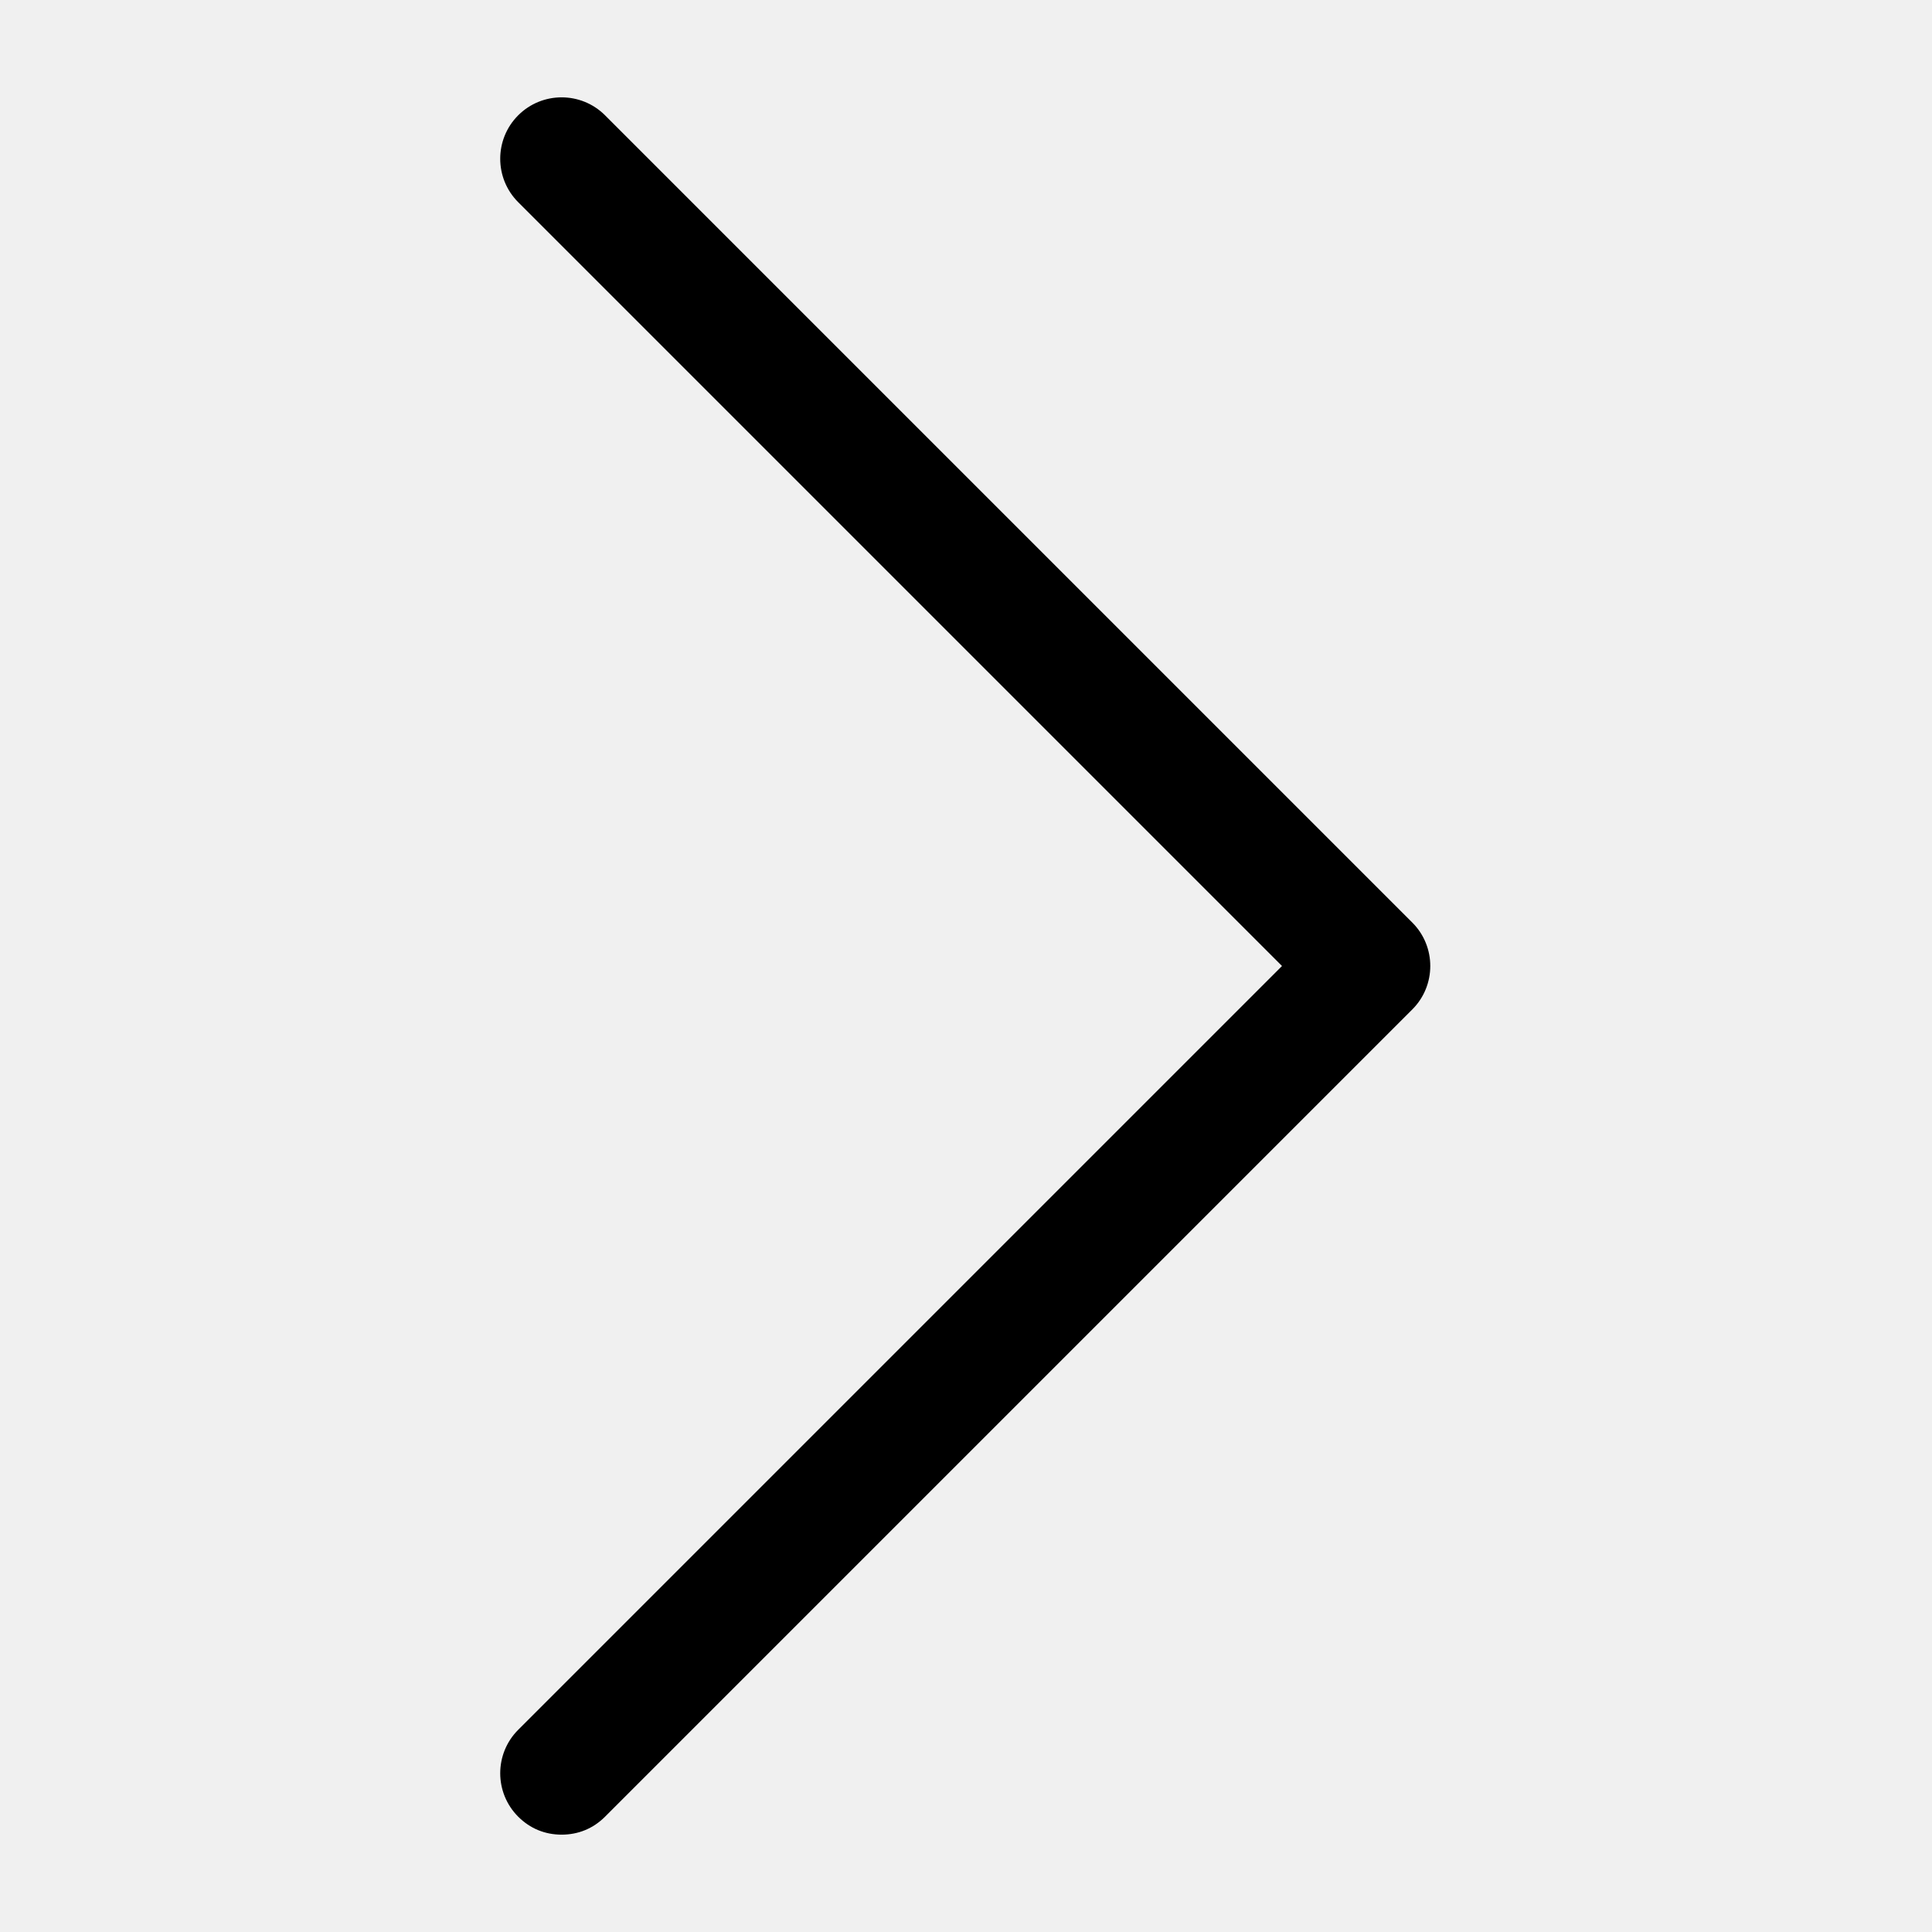
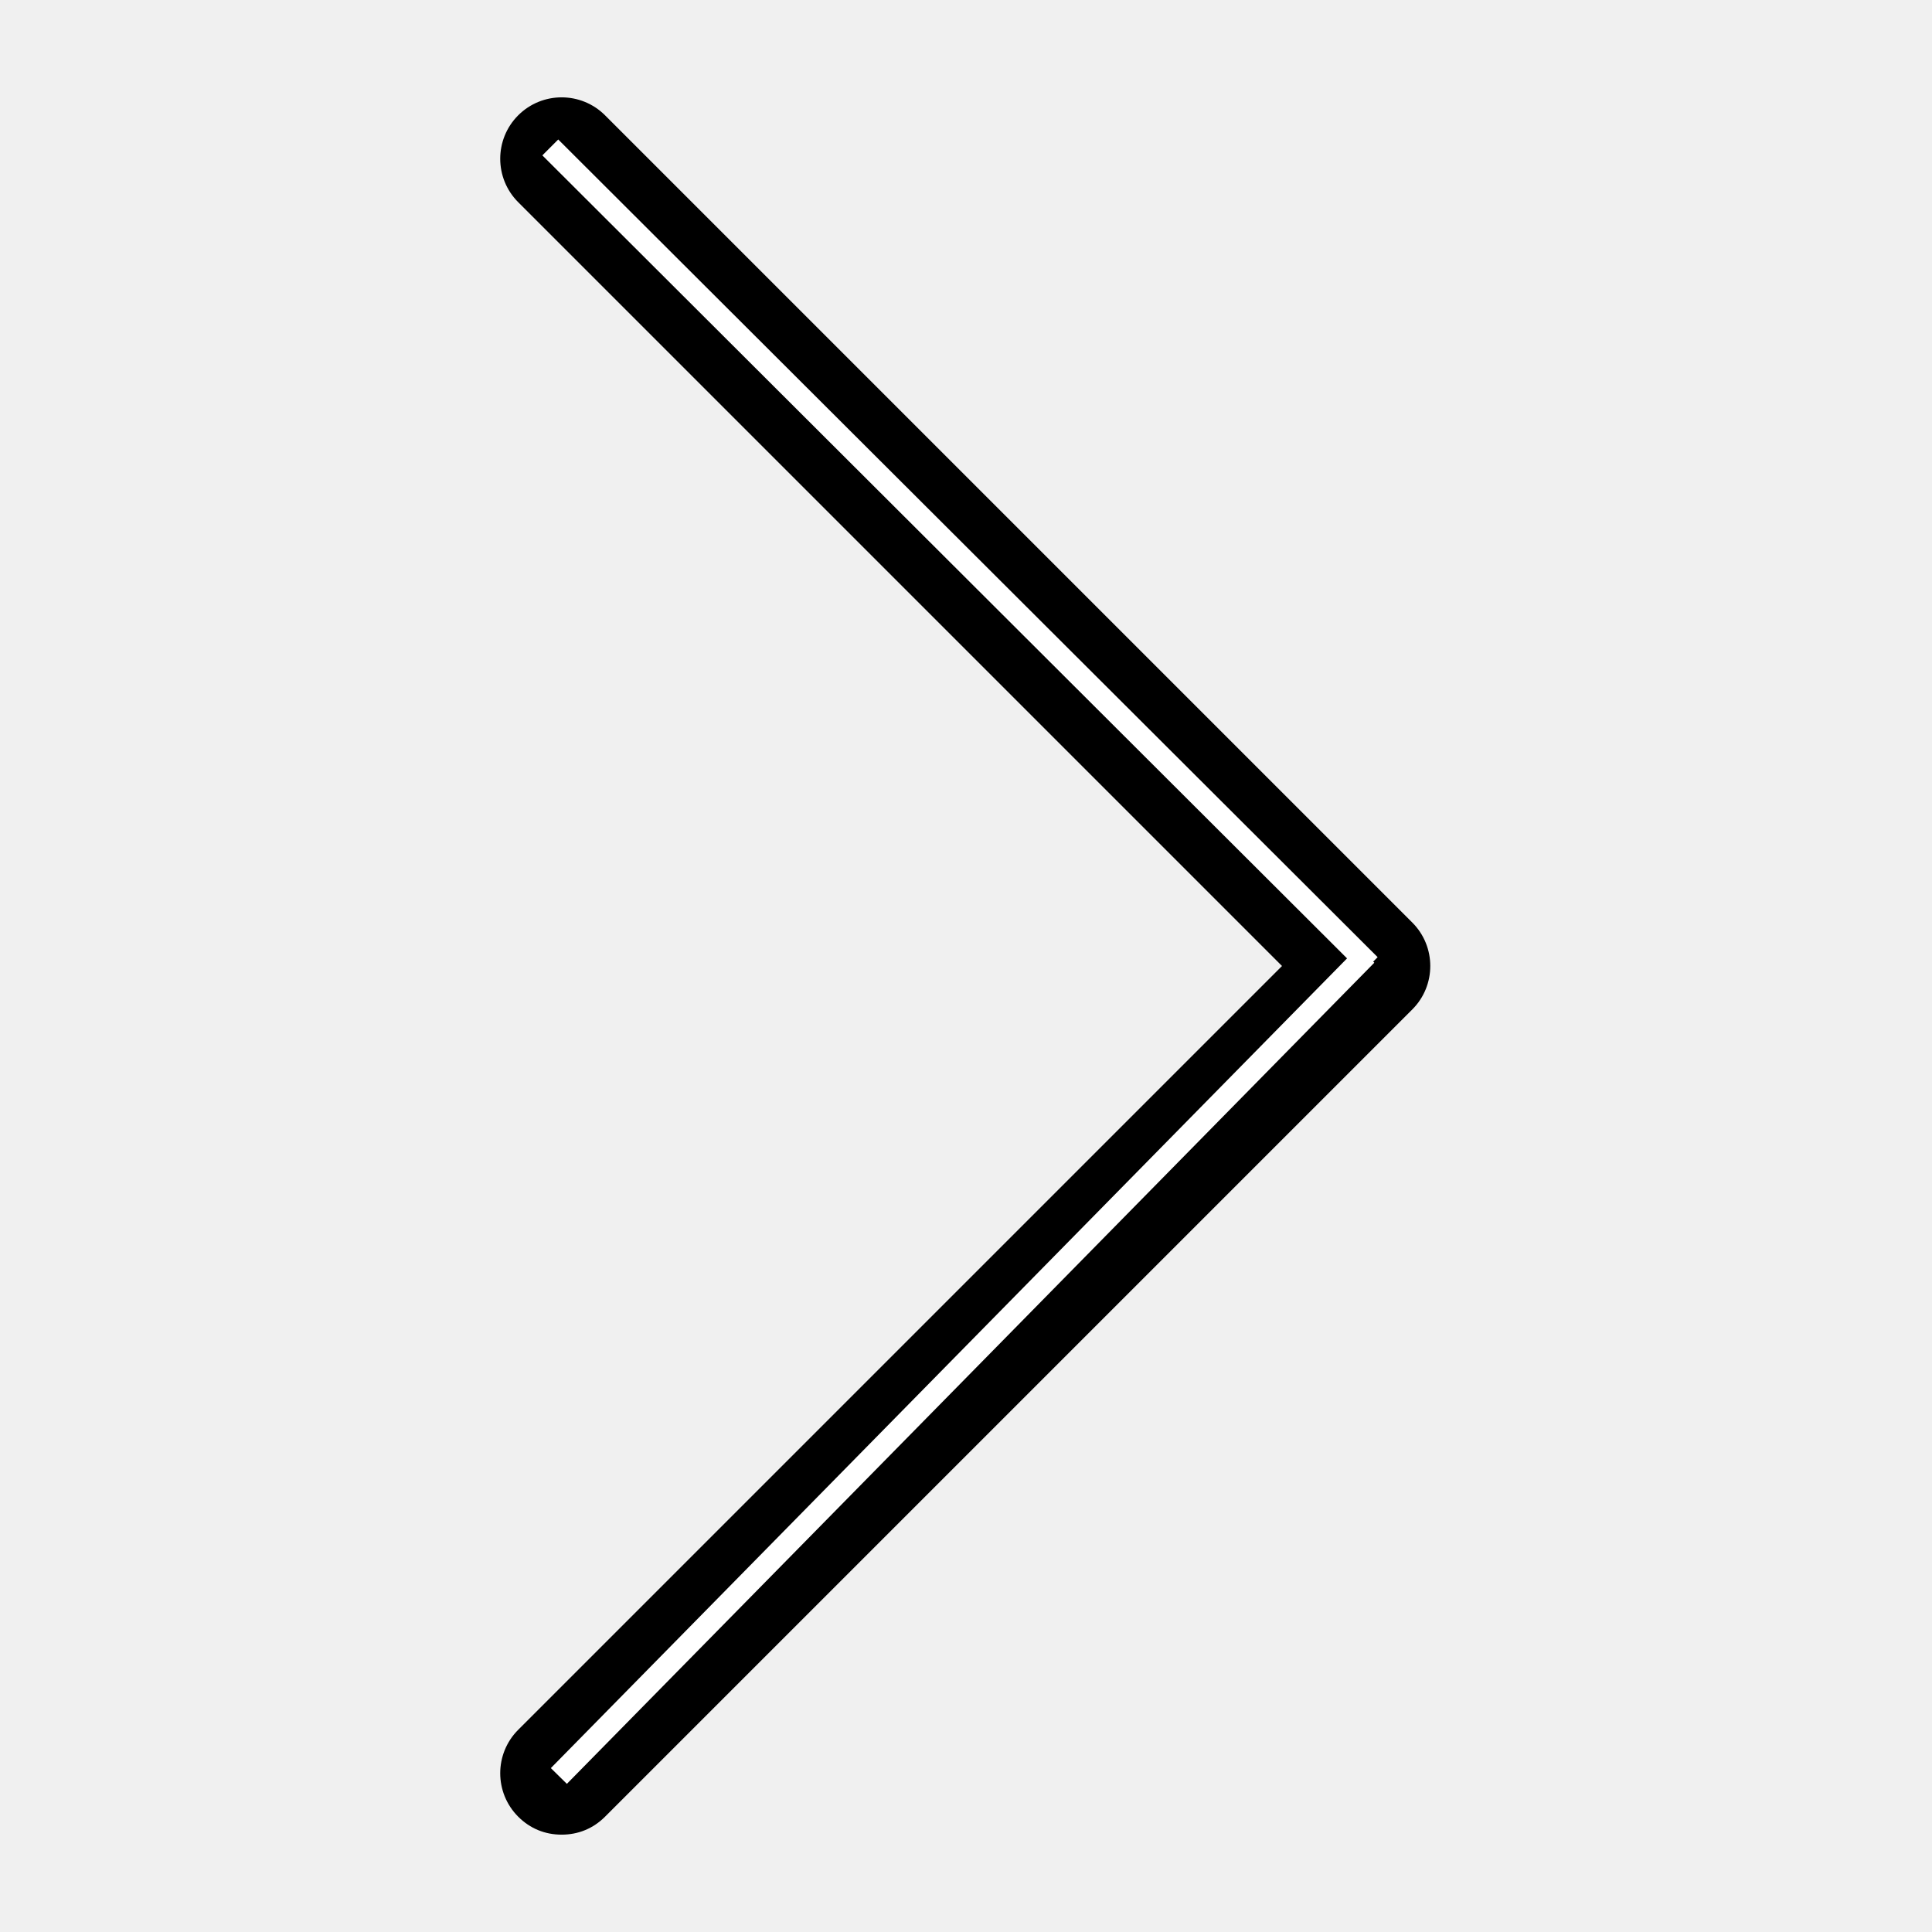
- <svg xmlns="http://www.w3.org/2000/svg" version="1.1" viewBox="0 0 129 129" enable-background="new 0 0 129 129">
+ <svg xmlns="http://www.w3.org/2000/svg" width="129" height="129">
  <g>
-     <path d="m40.4,121.3c-0.8,0.8-1.8,1.2-2.9,1.2s-2.1-0.4-2.9-1.2c-1.6-1.6-1.6-4.2 0-5.8l51-51-51-51c-1.6-1.6-1.6-4.2 0-5.8 1.6-1.6 4.2-1.6 5.8,0l53.9,53.9c1.6,1.6 1.6,4.2 0,5.8l-53.9,53.9z" />
+     <rect fill="none" id="canvas_background" height="402" width="582" y="-1" x="-1" />
+   </g>
+   <g>
+     <g id="svg_1">
+       <path id="svg_2" d="m40.4,121.3c-0.8,0.8 -1.8,1.2 -2.9,1.2s-2.1,-0.4 -2.9,-1.2c-1.6,-1.6 -1.6,-4.2 0,-5.8l51,-51l-51,-51c-1.6,-1.6 -1.6,-4.2 0,-5.8c1.6,-1.6 4.2,-1.6 5.8,0l53.9,53.9c1.6,1.6 1.6,4.2 0,5.8l-53.9,53.9z" />
+     </g>
+     <line stroke-linecap="undefined" stroke-linejoin="undefined" id="svg_7" y2="64.442" x2="91.456" y1="9.844" x1="36.743" stroke-width="1.5" stroke="#ffffff" fill="none" />
+     <line stroke-linecap="undefined" stroke-linejoin="undefined" id="svg_8" y2="63.755" x2="91.227" y1="118.582" x1="37.315" stroke-width="1.5" stroke="#ffffff" fill="none" />
  </g>
</svg>
